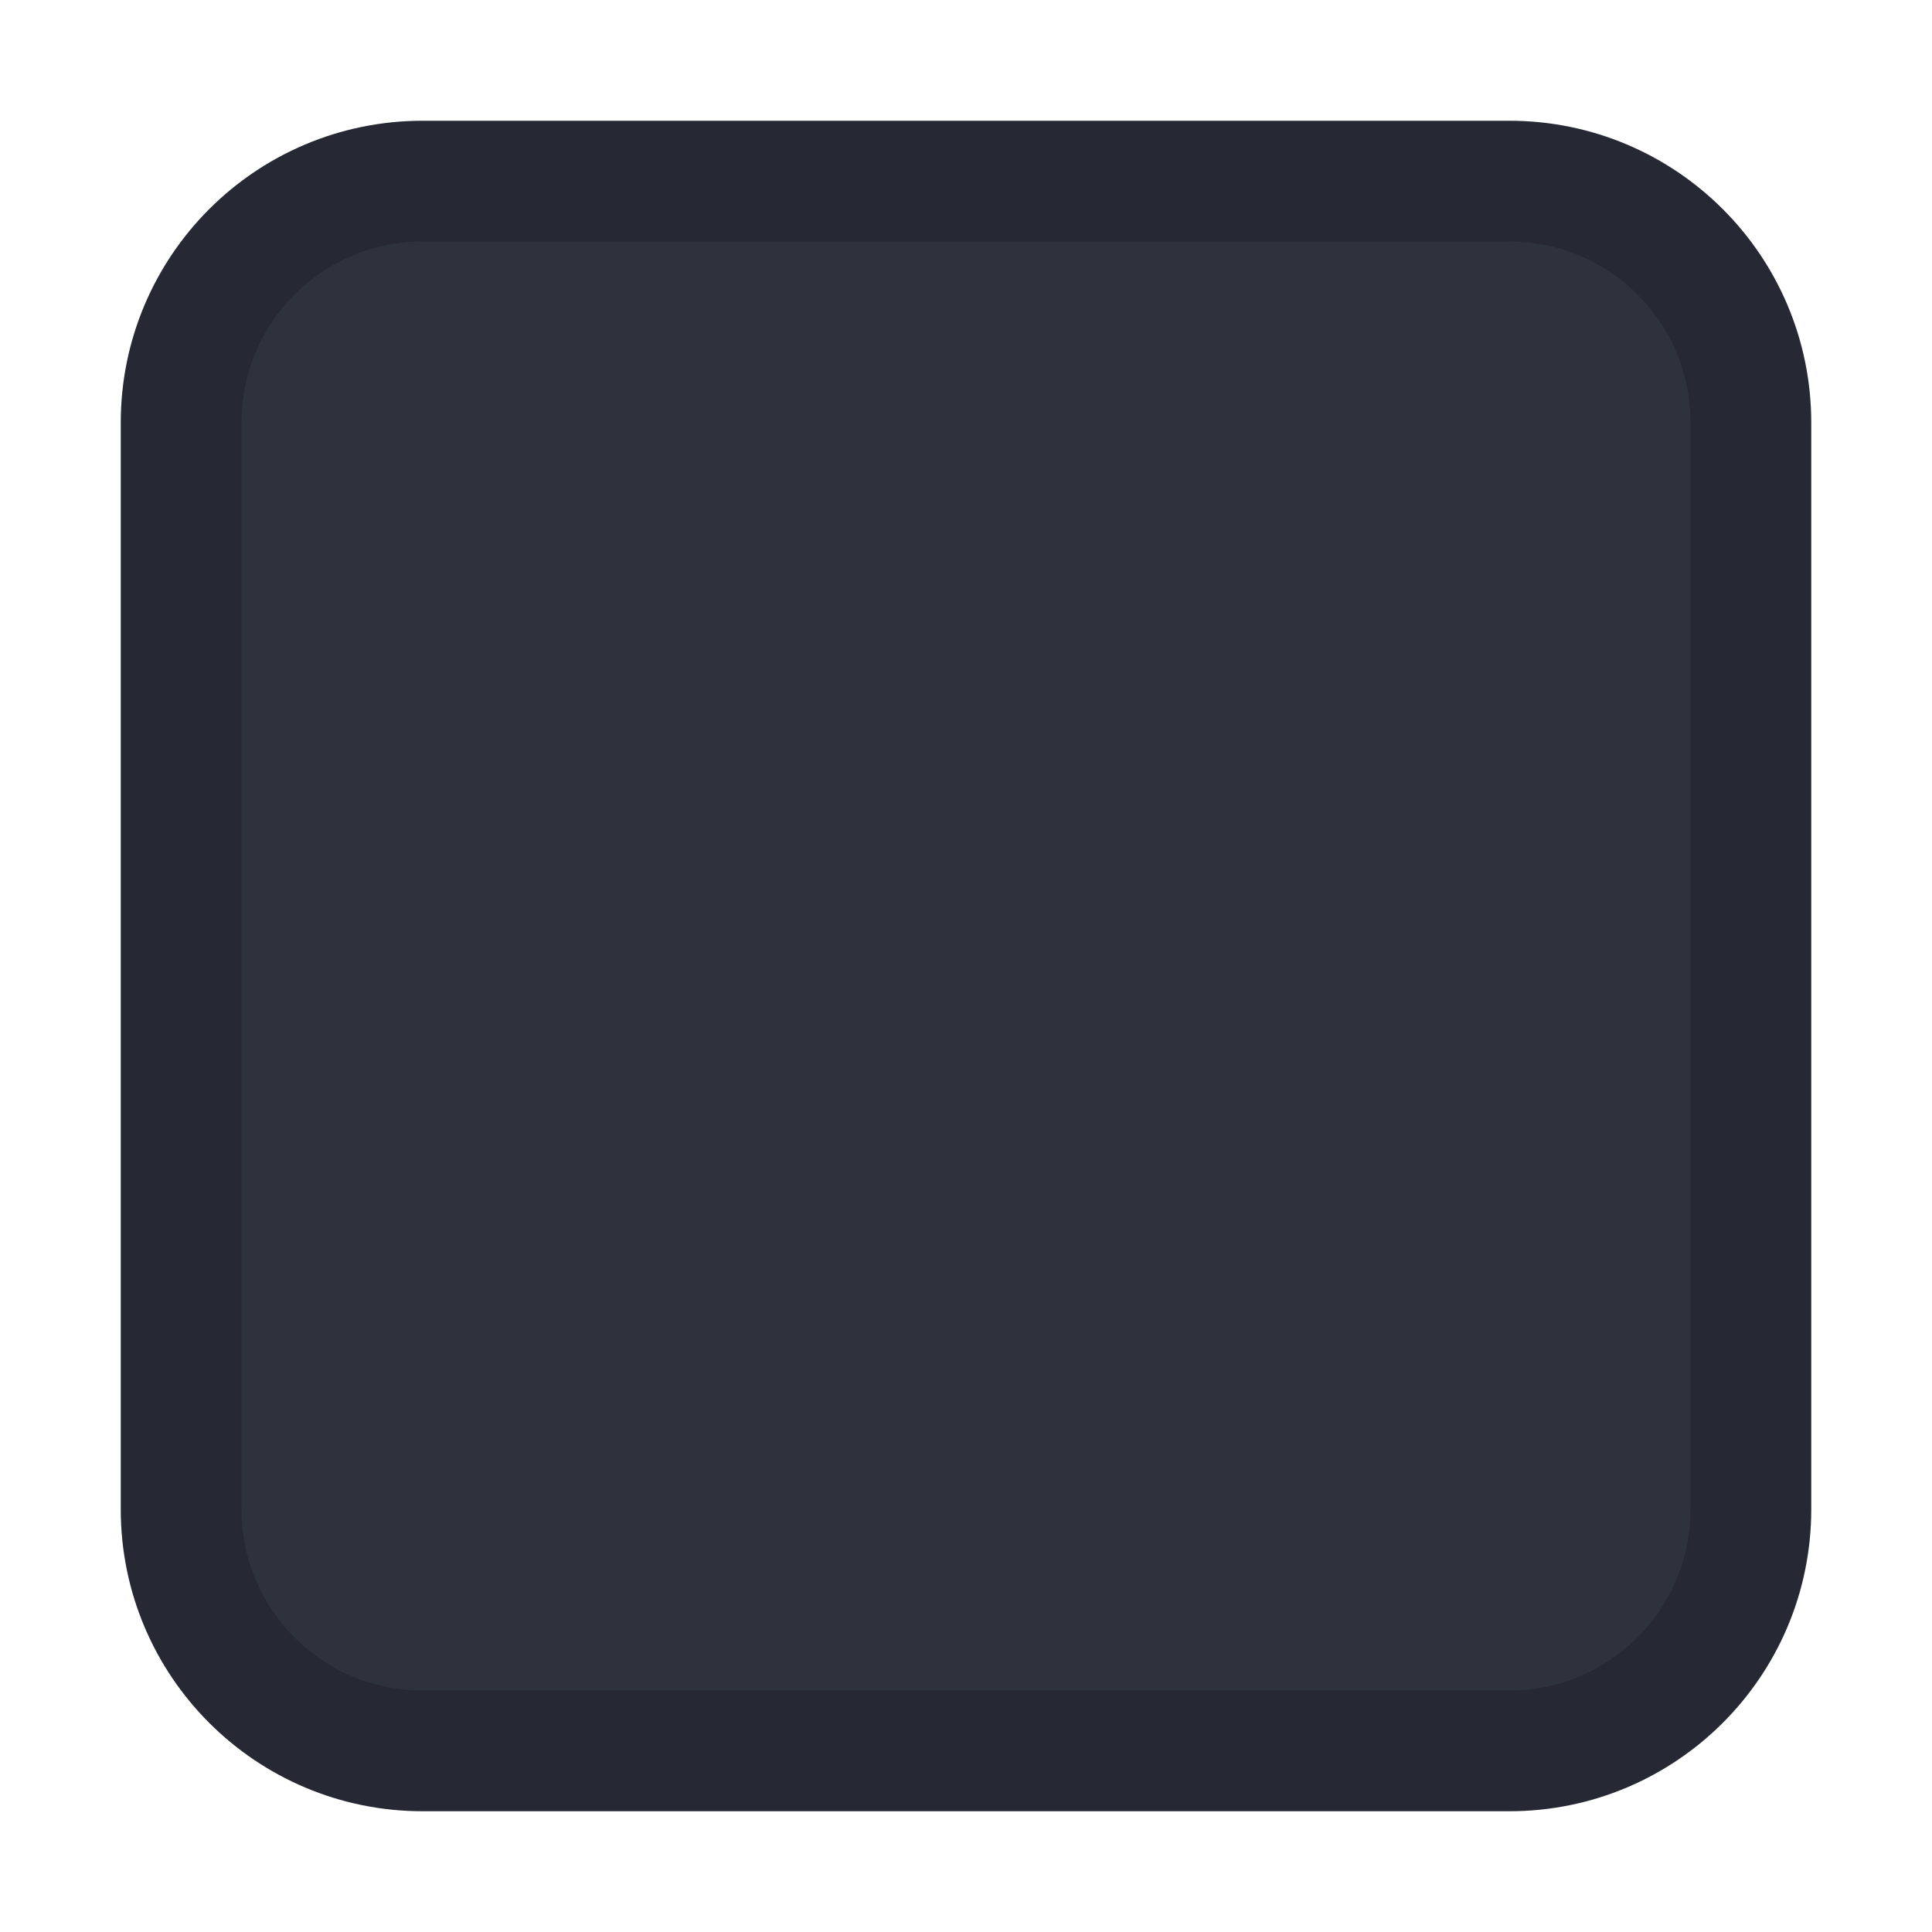
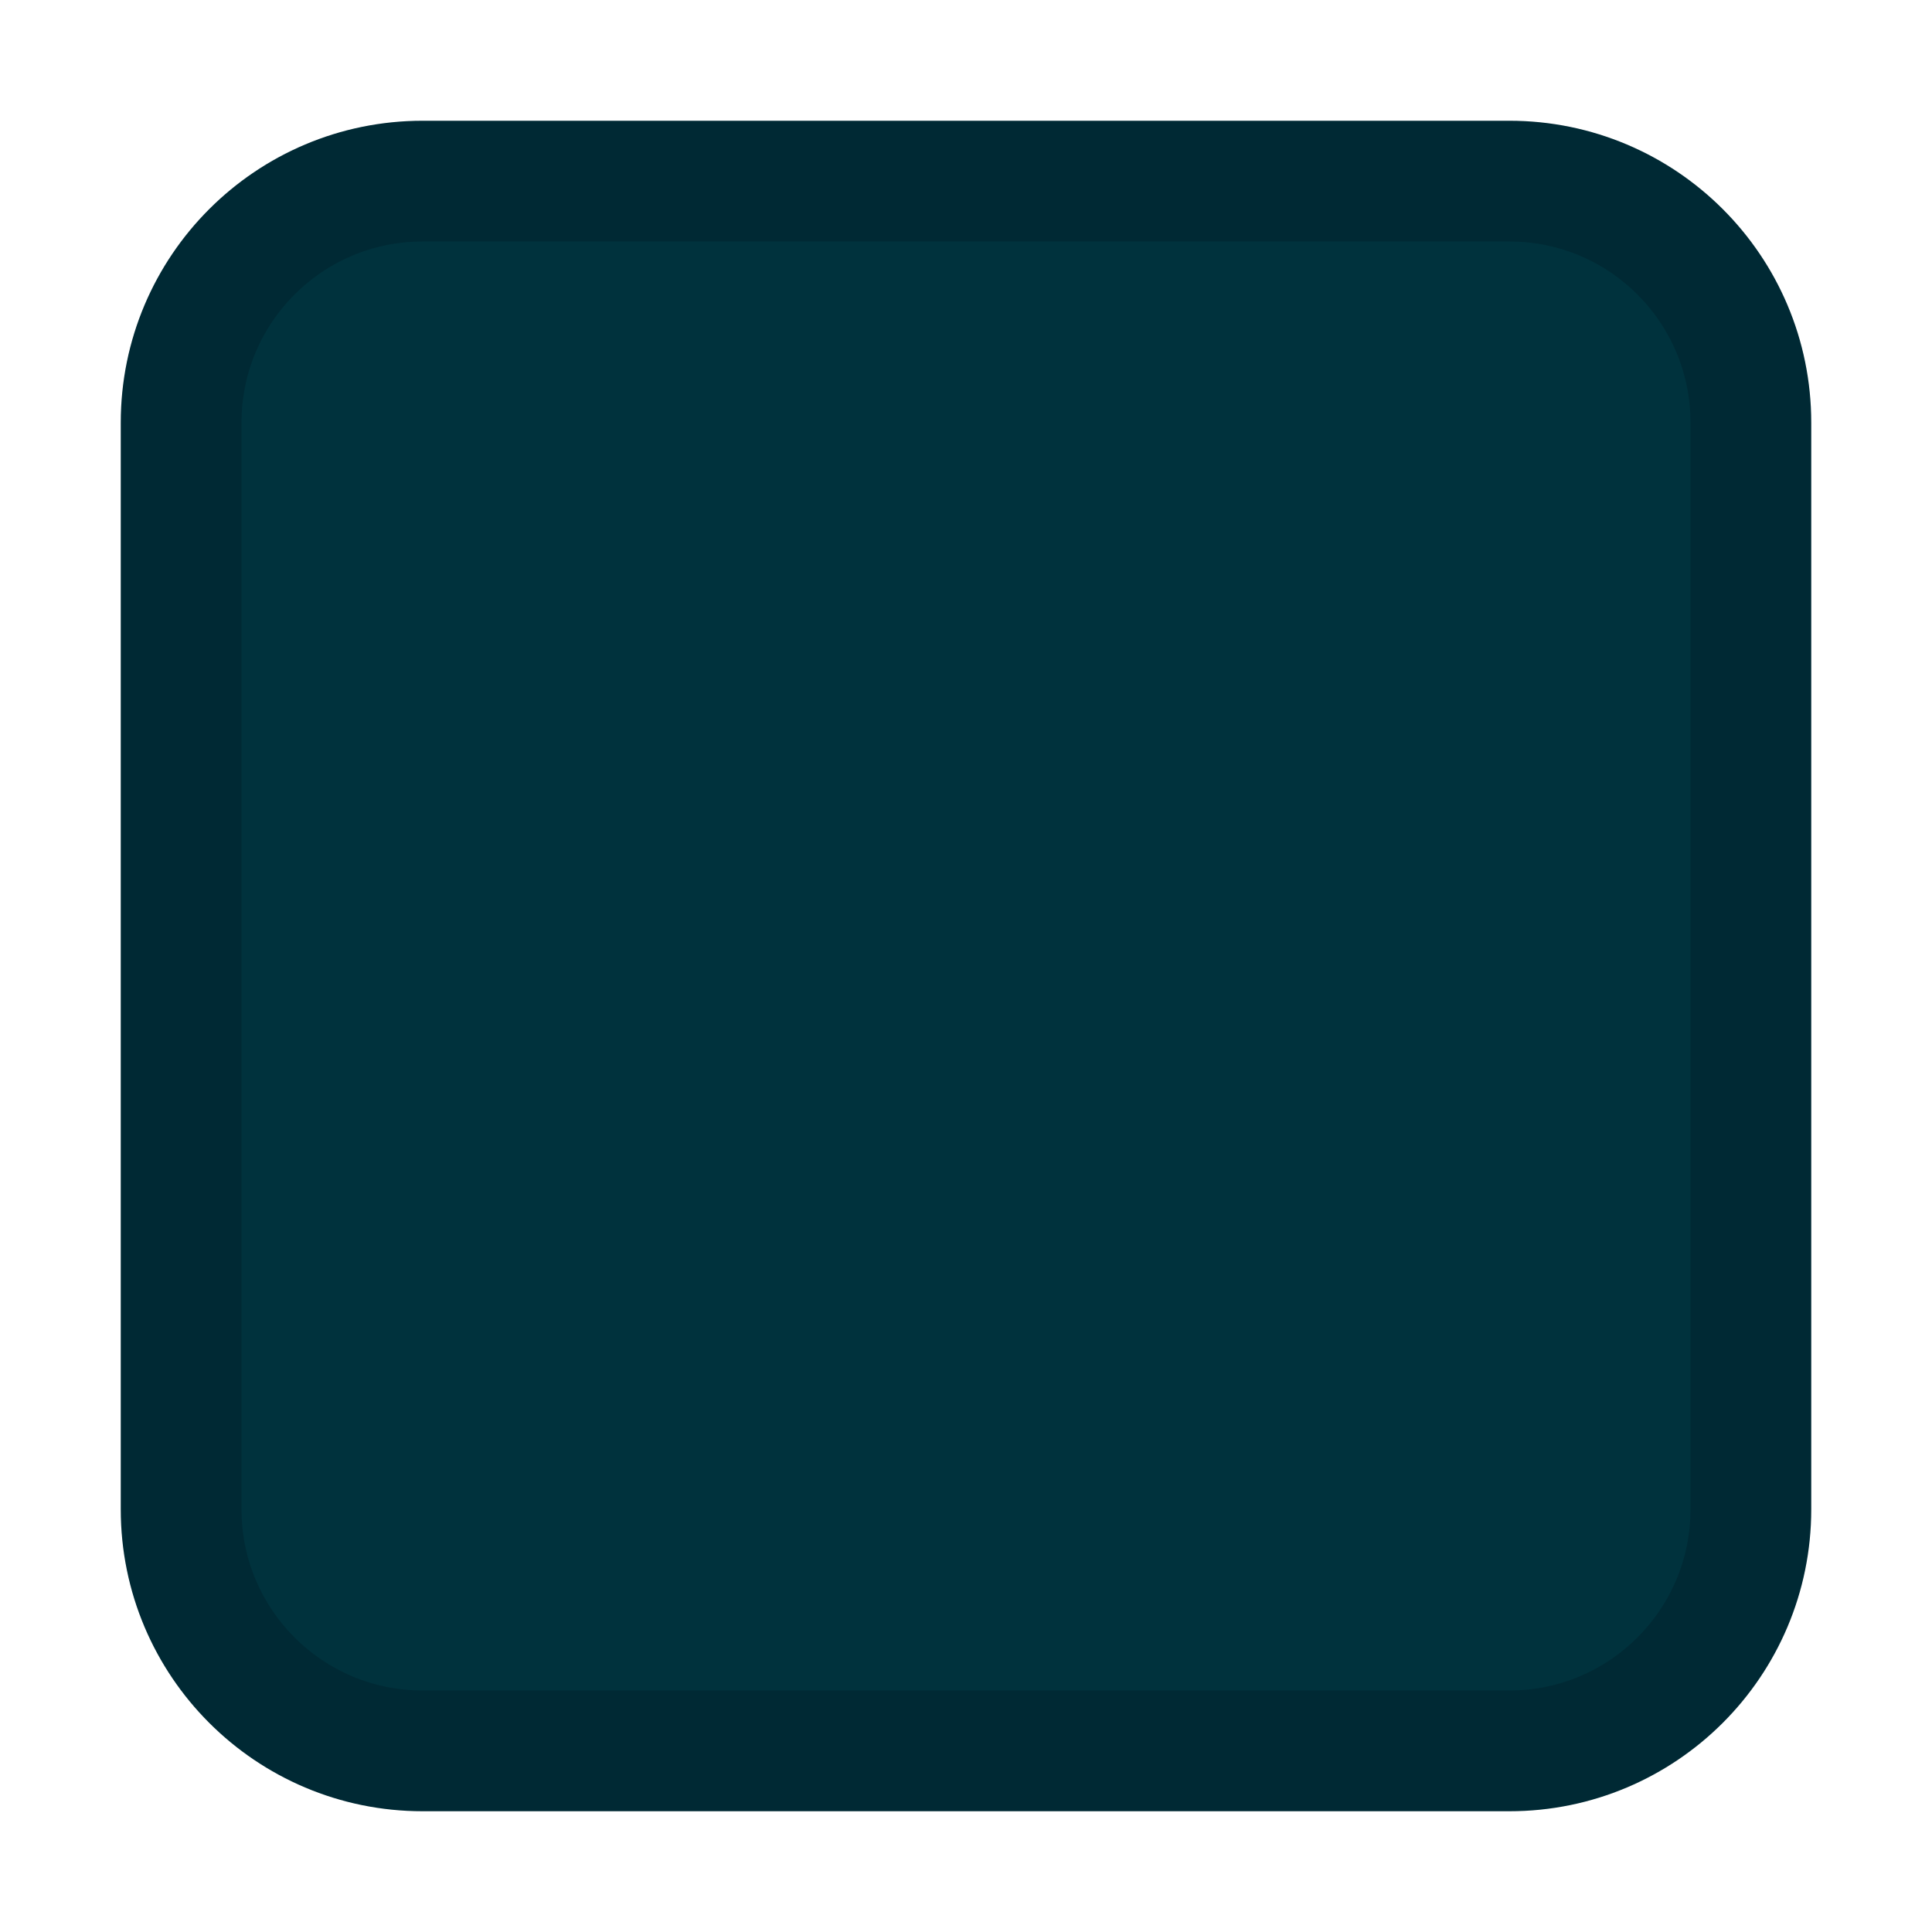
<svg xmlns="http://www.w3.org/2000/svg" width="16" height="16" id="svg2" version="1.1">
  <defs id="defs4">
    <linearGradient id="linearGradient3768-6">
      <stop style="stop-color:#0f0f0f;stop-opacity:1;" offset="0" id="stop3770-6" />
      <stop id="stop3778-2" offset="0.078" style="stop-color:#171717;stop-opacity:1;" />
      <stop style="stop-color:#171717;stop-opacity:1;" offset="0.974" id="stop3774-0" />
      <stop style="stop-color:#1b1b1b;stop-opacity:1;" offset="1" id="stop3776-1" />
    </linearGradient>
  </defs>
  <g id="layer1" transform="translate(0,-1036.362)">
    <g transform="translate(-17,1036)" style="display:inline;opacity:1" id="checkbox-unchecked-dark">
      <g id="sdsd-0-1">
        <g id="scdsdcd-0-4" transform="translate(0,-30)">
          <g style="display:inline" id="g15812-6-6-1-4-4" transform="matrix(0.9295198,0,0,0.9291437,-156.7507,-212.9618)">
            <g transform="matrix(0.5089163,0,0,0.5173982,161.7932,197.5643)" id="g5489-2-9-6-8-8-9-7" style="display:inline">
              <g id="g5428-8-1-4-0-0-65-8" />
            </g>
          </g>
          <rect y="30.362" x="17" height="16" width="16" id="rect13523-4-0" style="color:#000000;display:inline;overflow:visible;visibility:visible;fill:none;stroke:none;stroke-width:2;marker:none;enable-background:accumulate" />
          <g id="g5400-2-47">
-             <rect ry="2" style="color:#000000;display:inline;overflow:visible;visibility:visible;fill:#2d323d;fill-opacity:1;stroke:#262934;stroke-width:1;stroke-linecap:butt;stroke-linejoin:round;stroke-miterlimit:4;stroke-dasharray:none;stroke-dashoffset:0;stroke-opacity:1;marker:none;enable-background:accumulate" id="rect5147-9-1-5-7-6-3-70" width="13" height="13" x="18.5" y="31.862" rx="2" />
+             <rect ry="2" style="color:#000000;display:inline;overflow:visible;visibility:visible;fill:#00323d;fill-opacity:1;stroke:#002934;stroke-width:1;stroke-linecap:butt;stroke-linejoin:round;stroke-miterlimit:4;stroke-dasharray:none;stroke-dashoffset:0;stroke-opacity:1;marker:none;enable-background:accumulate" id="rect5147-9-1-5-7-6-3-70" width="13" height="13" x="18.5" y="31.862" rx="2" />
          </g>
        </g>
      </g>
    </g>
  </g>
</svg>
